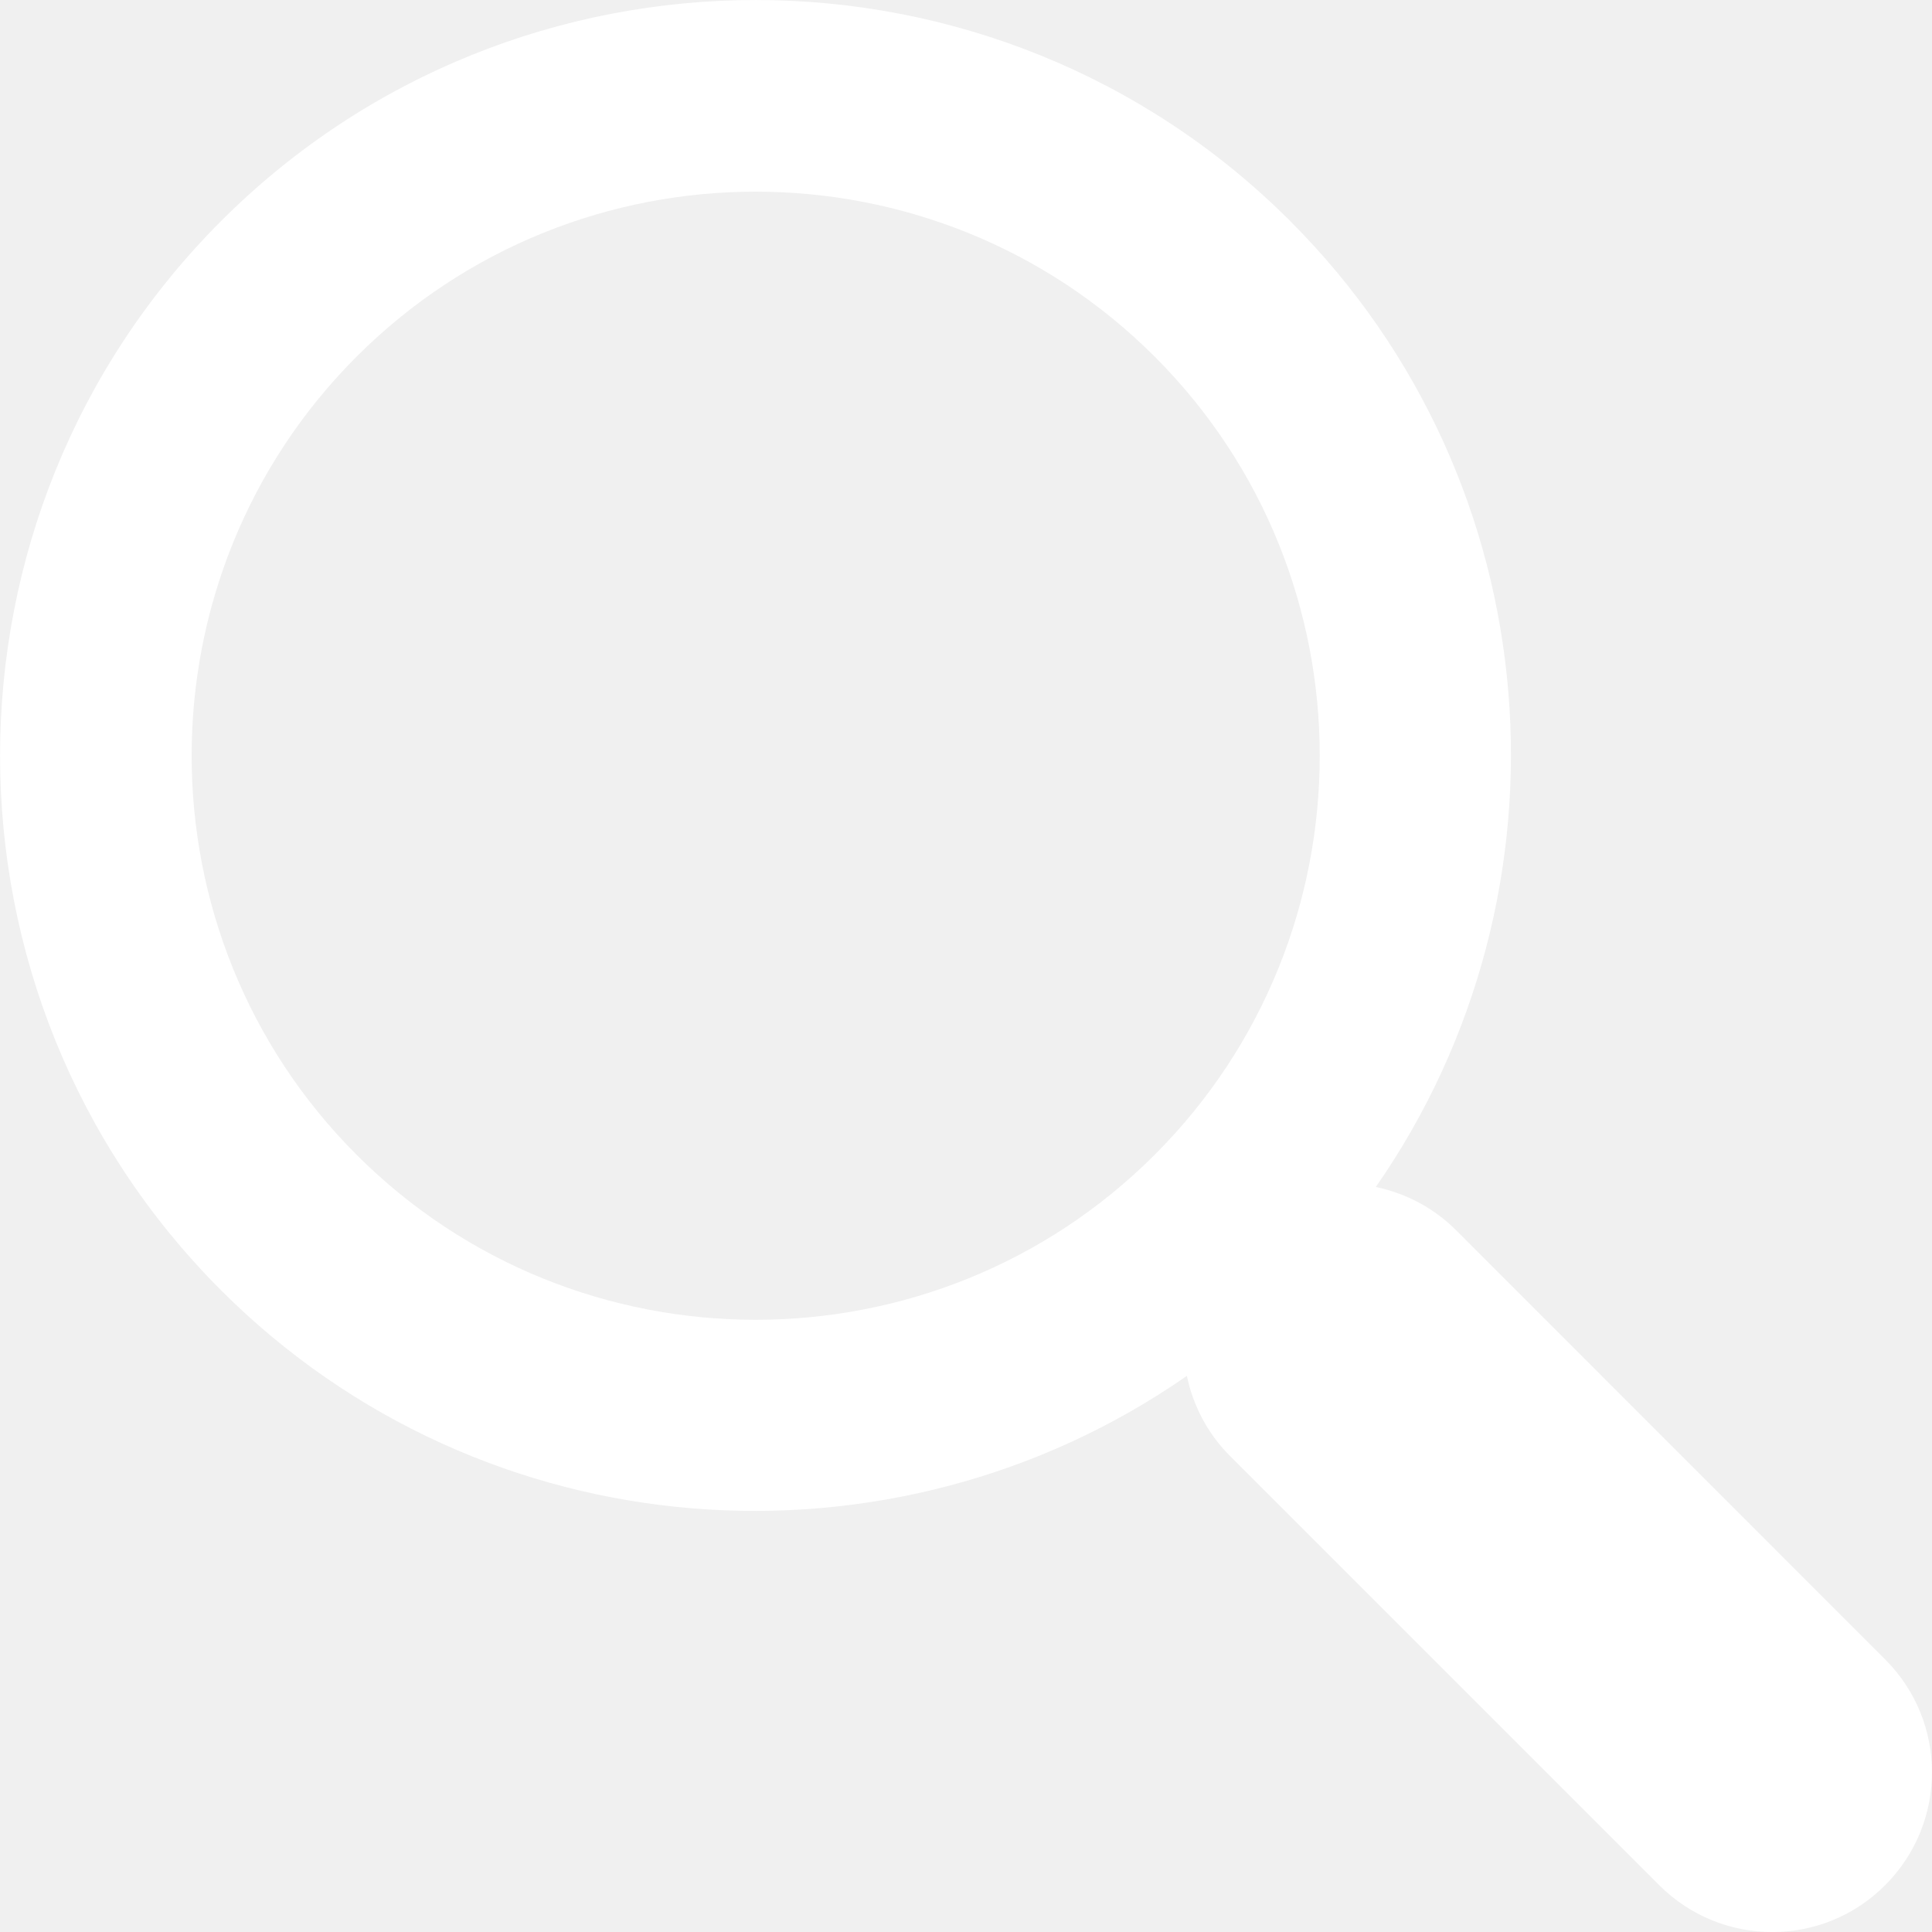
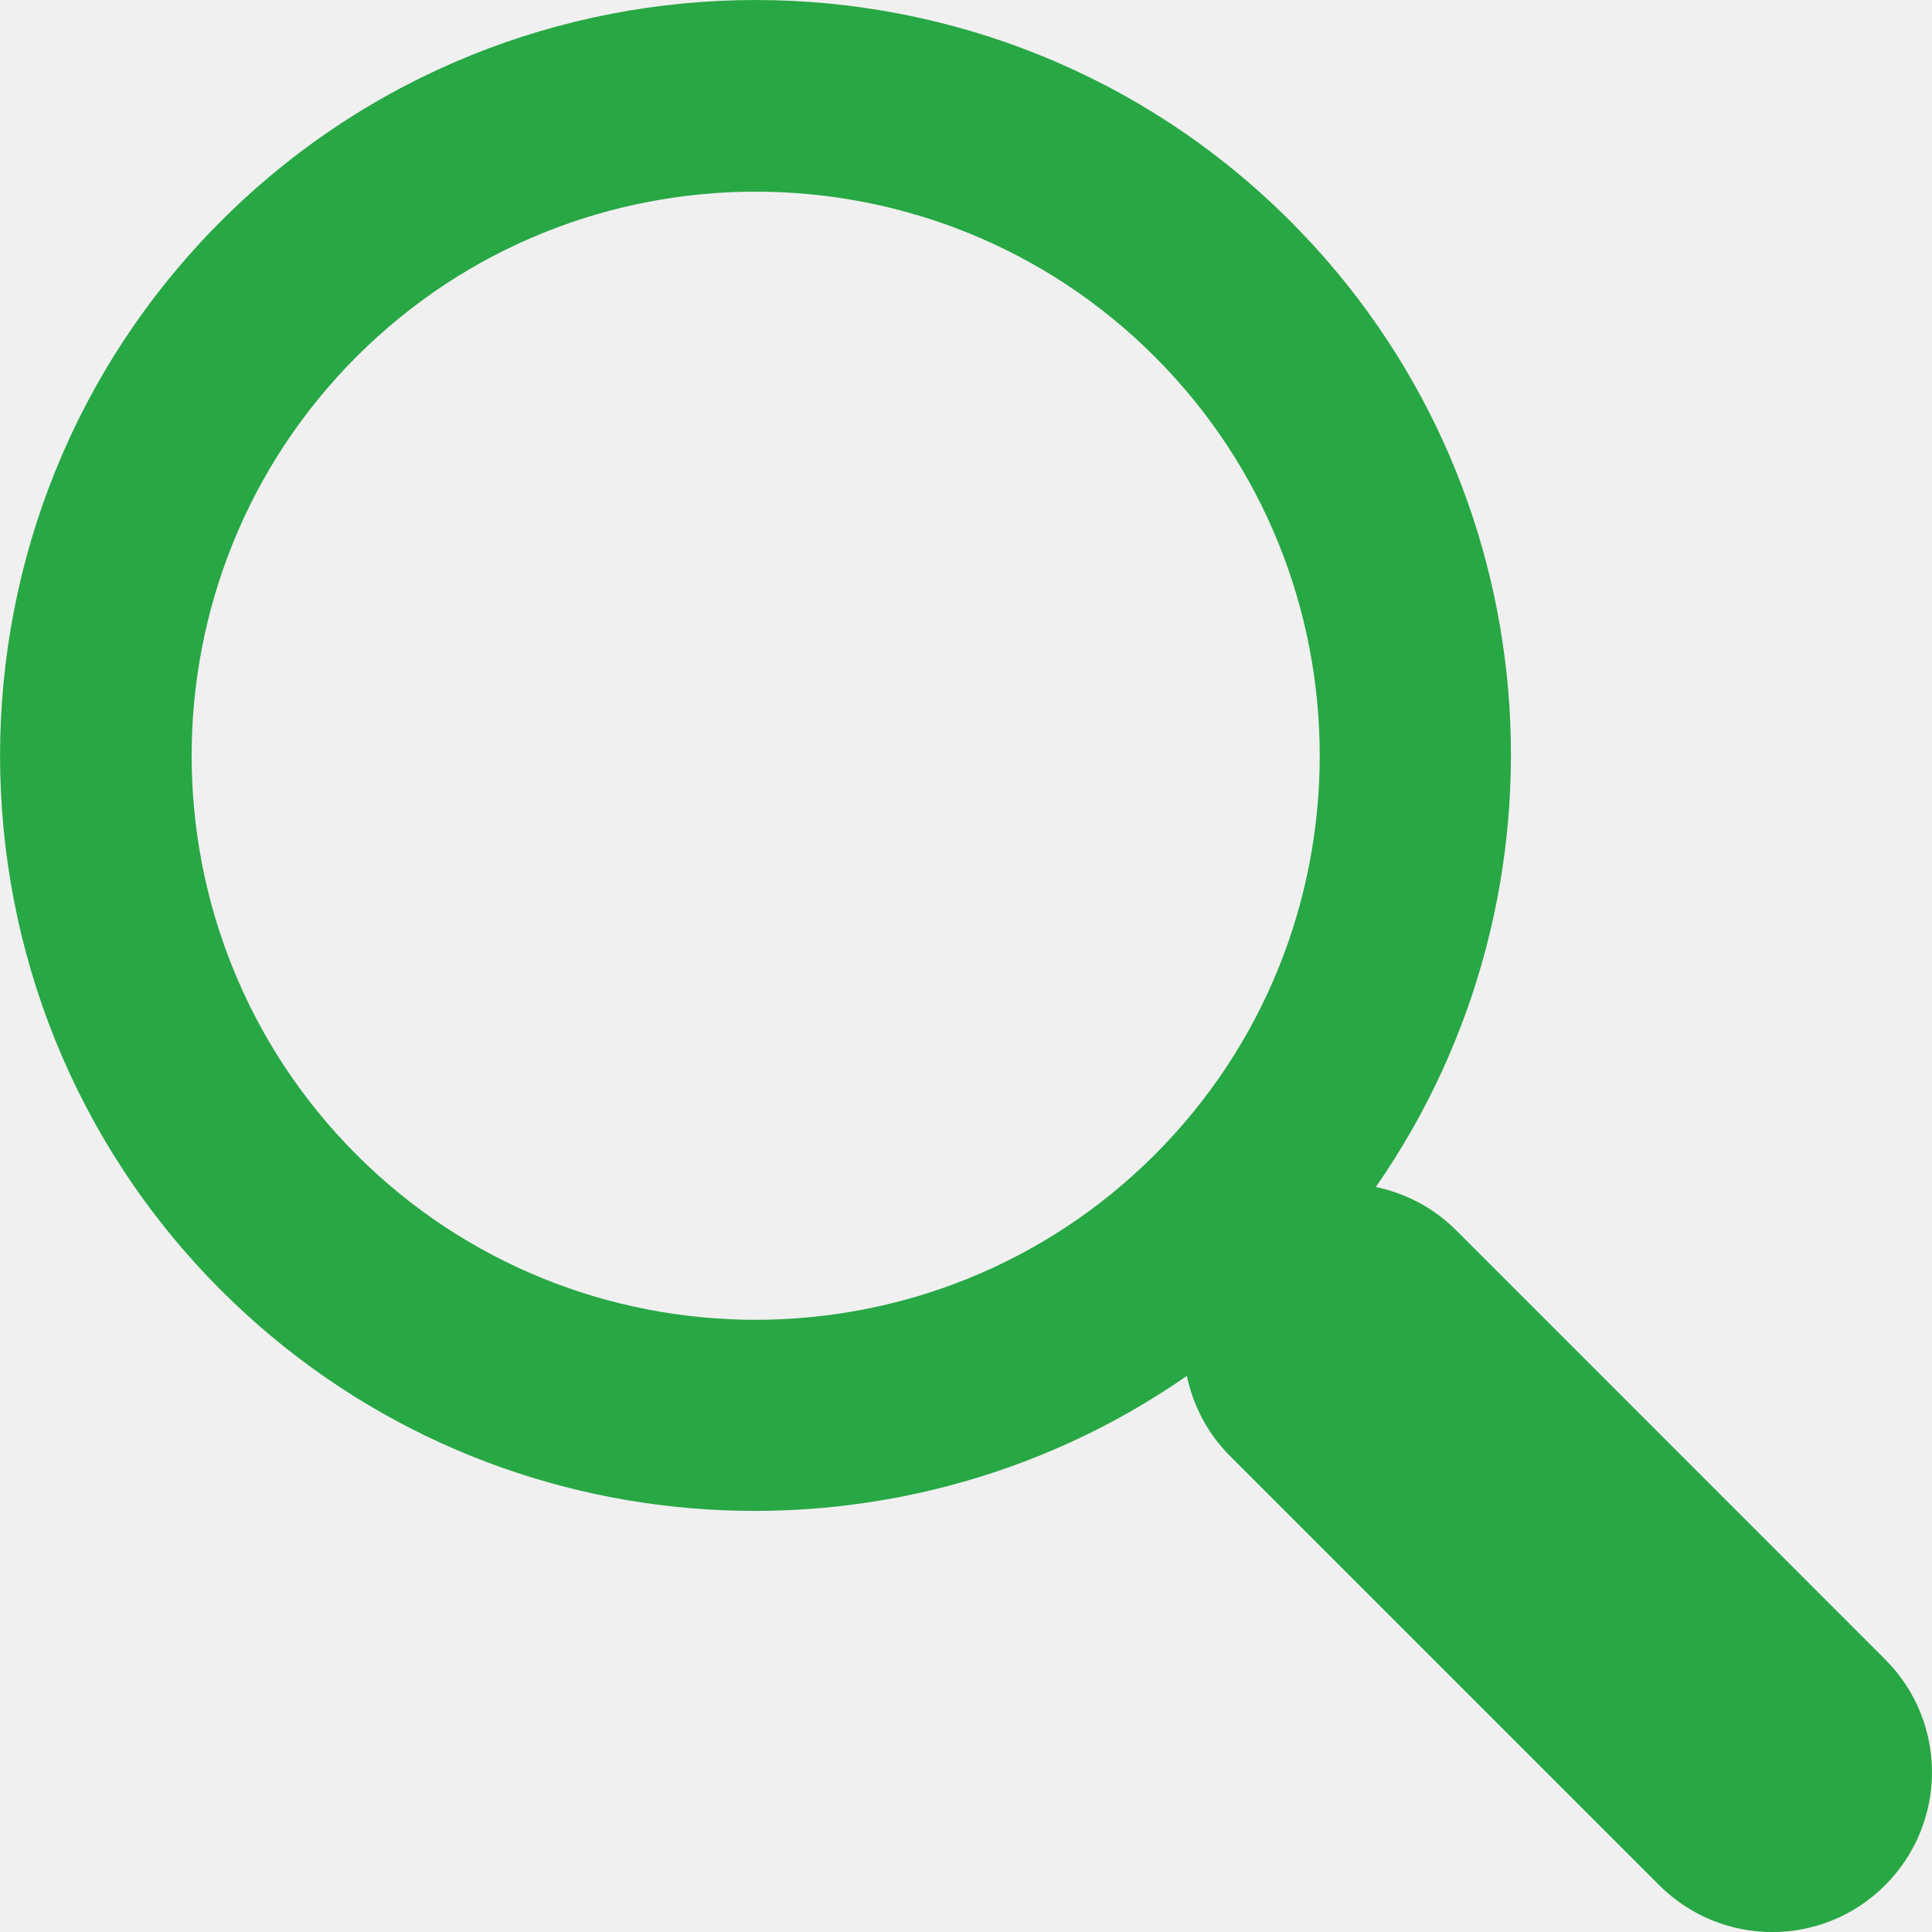
- <svg xmlns="http://www.w3.org/2000/svg" version="1.1" id="Capa_1" x="0px" y="0px" width="512px" height="512px" viewBox="0 0 30.239 30.239" style="enable-background:new 0 0 30.239 30.239;" xml:space="preserve">
+ <svg xmlns="http://www.w3.org/2000/svg" version="1.1" id="Capa_1" x="0px" y="0px" width="512px" height="512px" viewBox="0 0 30.239 30.239" style="enable-background:new 0 0 30.239 30.239;" xml:space="preserve" class="">
  <g>
    <g>
-       <path d="M20.194,3.46c-4.613-4.613-12.121-4.613-16.734,0c-4.612,4.614-4.612,12.121,0,16.735   c4.108,4.107,10.506,4.547,15.116,1.34c0.097,0.459,0.319,0.897,0.676,1.254l6.718,6.718c0.979,0.977,2.561,0.977,3.535,0   c0.978-0.978,0.978-2.56,0-3.535l-6.718-6.72c-0.355-0.354-0.794-0.577-1.253-0.674C24.743,13.967,24.303,7.57,20.194,3.46z    M18.073,18.074c-3.444,3.444-9.049,3.444-12.492,0c-3.442-3.444-3.442-9.048,0-12.492c3.443-3.443,9.048-3.443,12.492,0   C21.517,9.026,21.517,14.63,18.073,18.074z" data-original="#000000" class="active-path" data-old_color="#000000" fill="#FFFFFF" />
+       <path d="M20.194,3.46c-4.613-4.613-12.121-4.613-16.734,0c-4.612,4.614-4.612,12.121,0,16.735   c4.108,4.107,10.506,4.547,15.116,1.34c0.097,0.459,0.319,0.897,0.676,1.254l6.718,6.718c0.979,0.977,2.561,0.977,3.535,0   c0.978-0.978,0.978-2.56,0-3.535l-6.718-6.72c-0.355-0.354-0.794-0.577-1.253-0.674C24.743,13.967,24.303,7.57,20.194,3.46z    M18.073,18.074c-3.444,3.444-9.049,3.444-12.492,0c-3.442-3.444-3.442-9.048,0-12.492c3.443-3.443,9.048-3.443,12.492,0   C21.517,9.026,21.517,14.63,18.073,18.074z" data-original="#000000" class="active-path" data-old_color="#000000" fill="#28A745" />
    </g>
  </g>
</svg>
